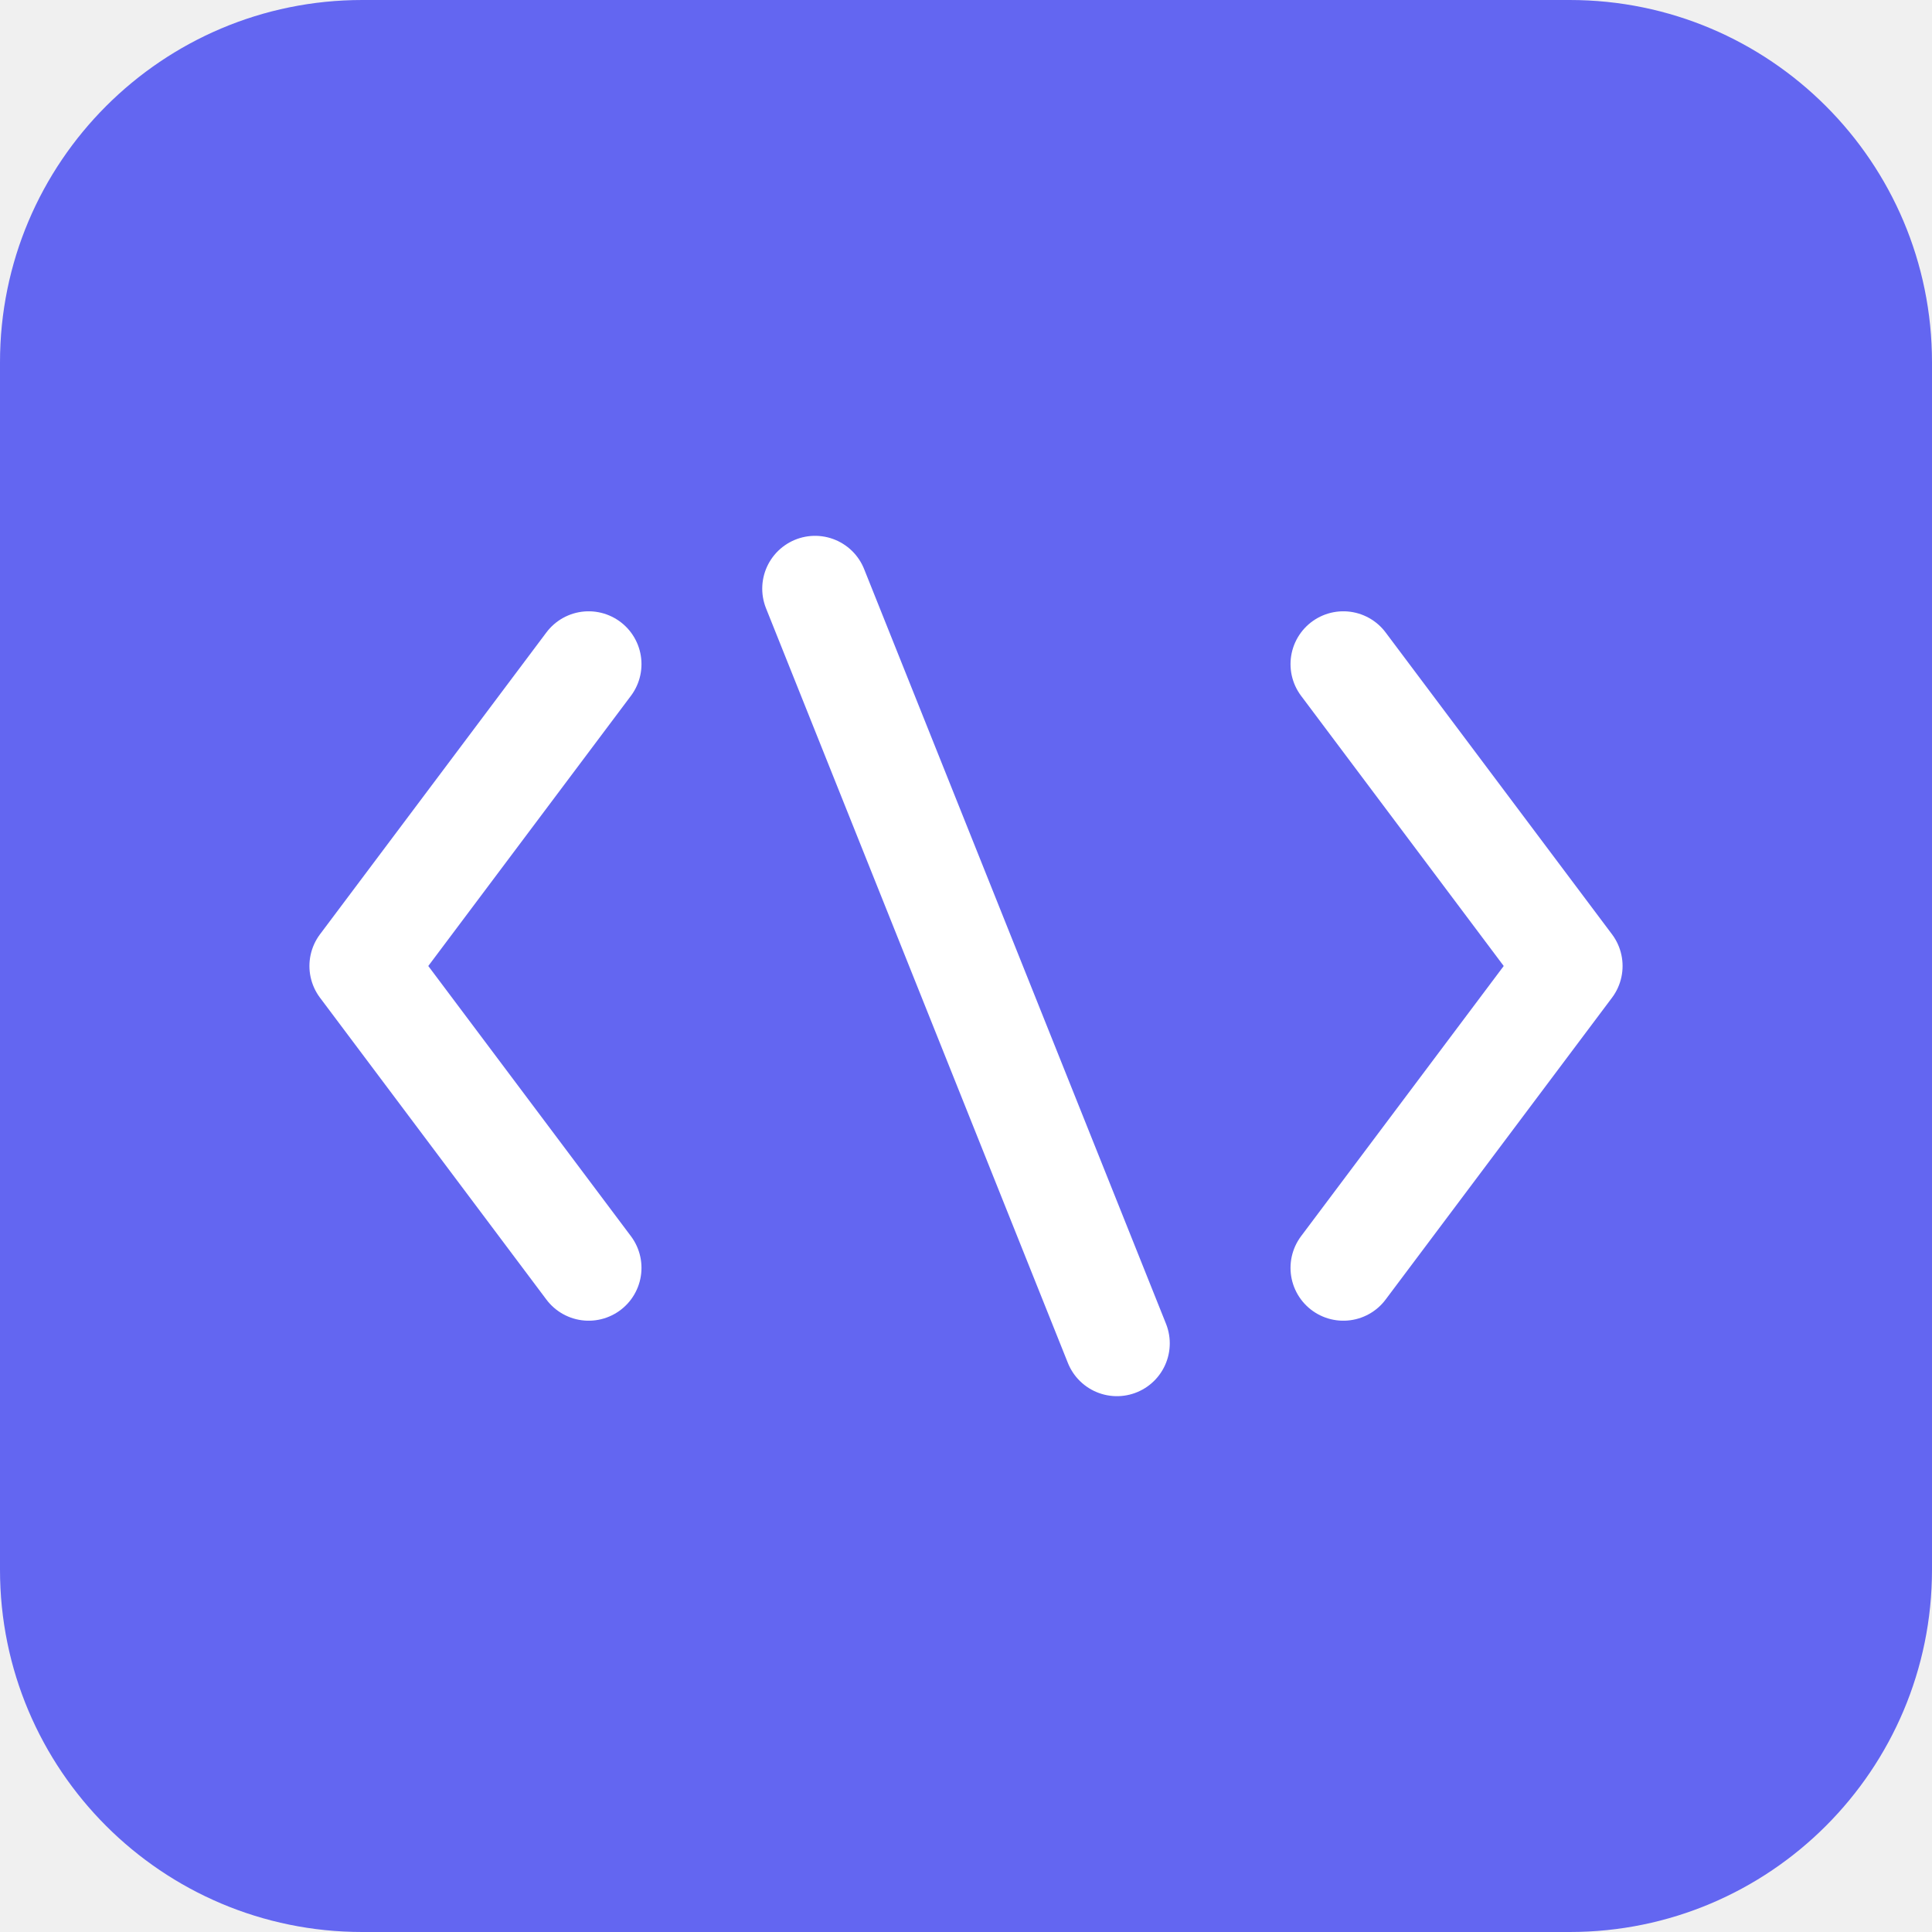
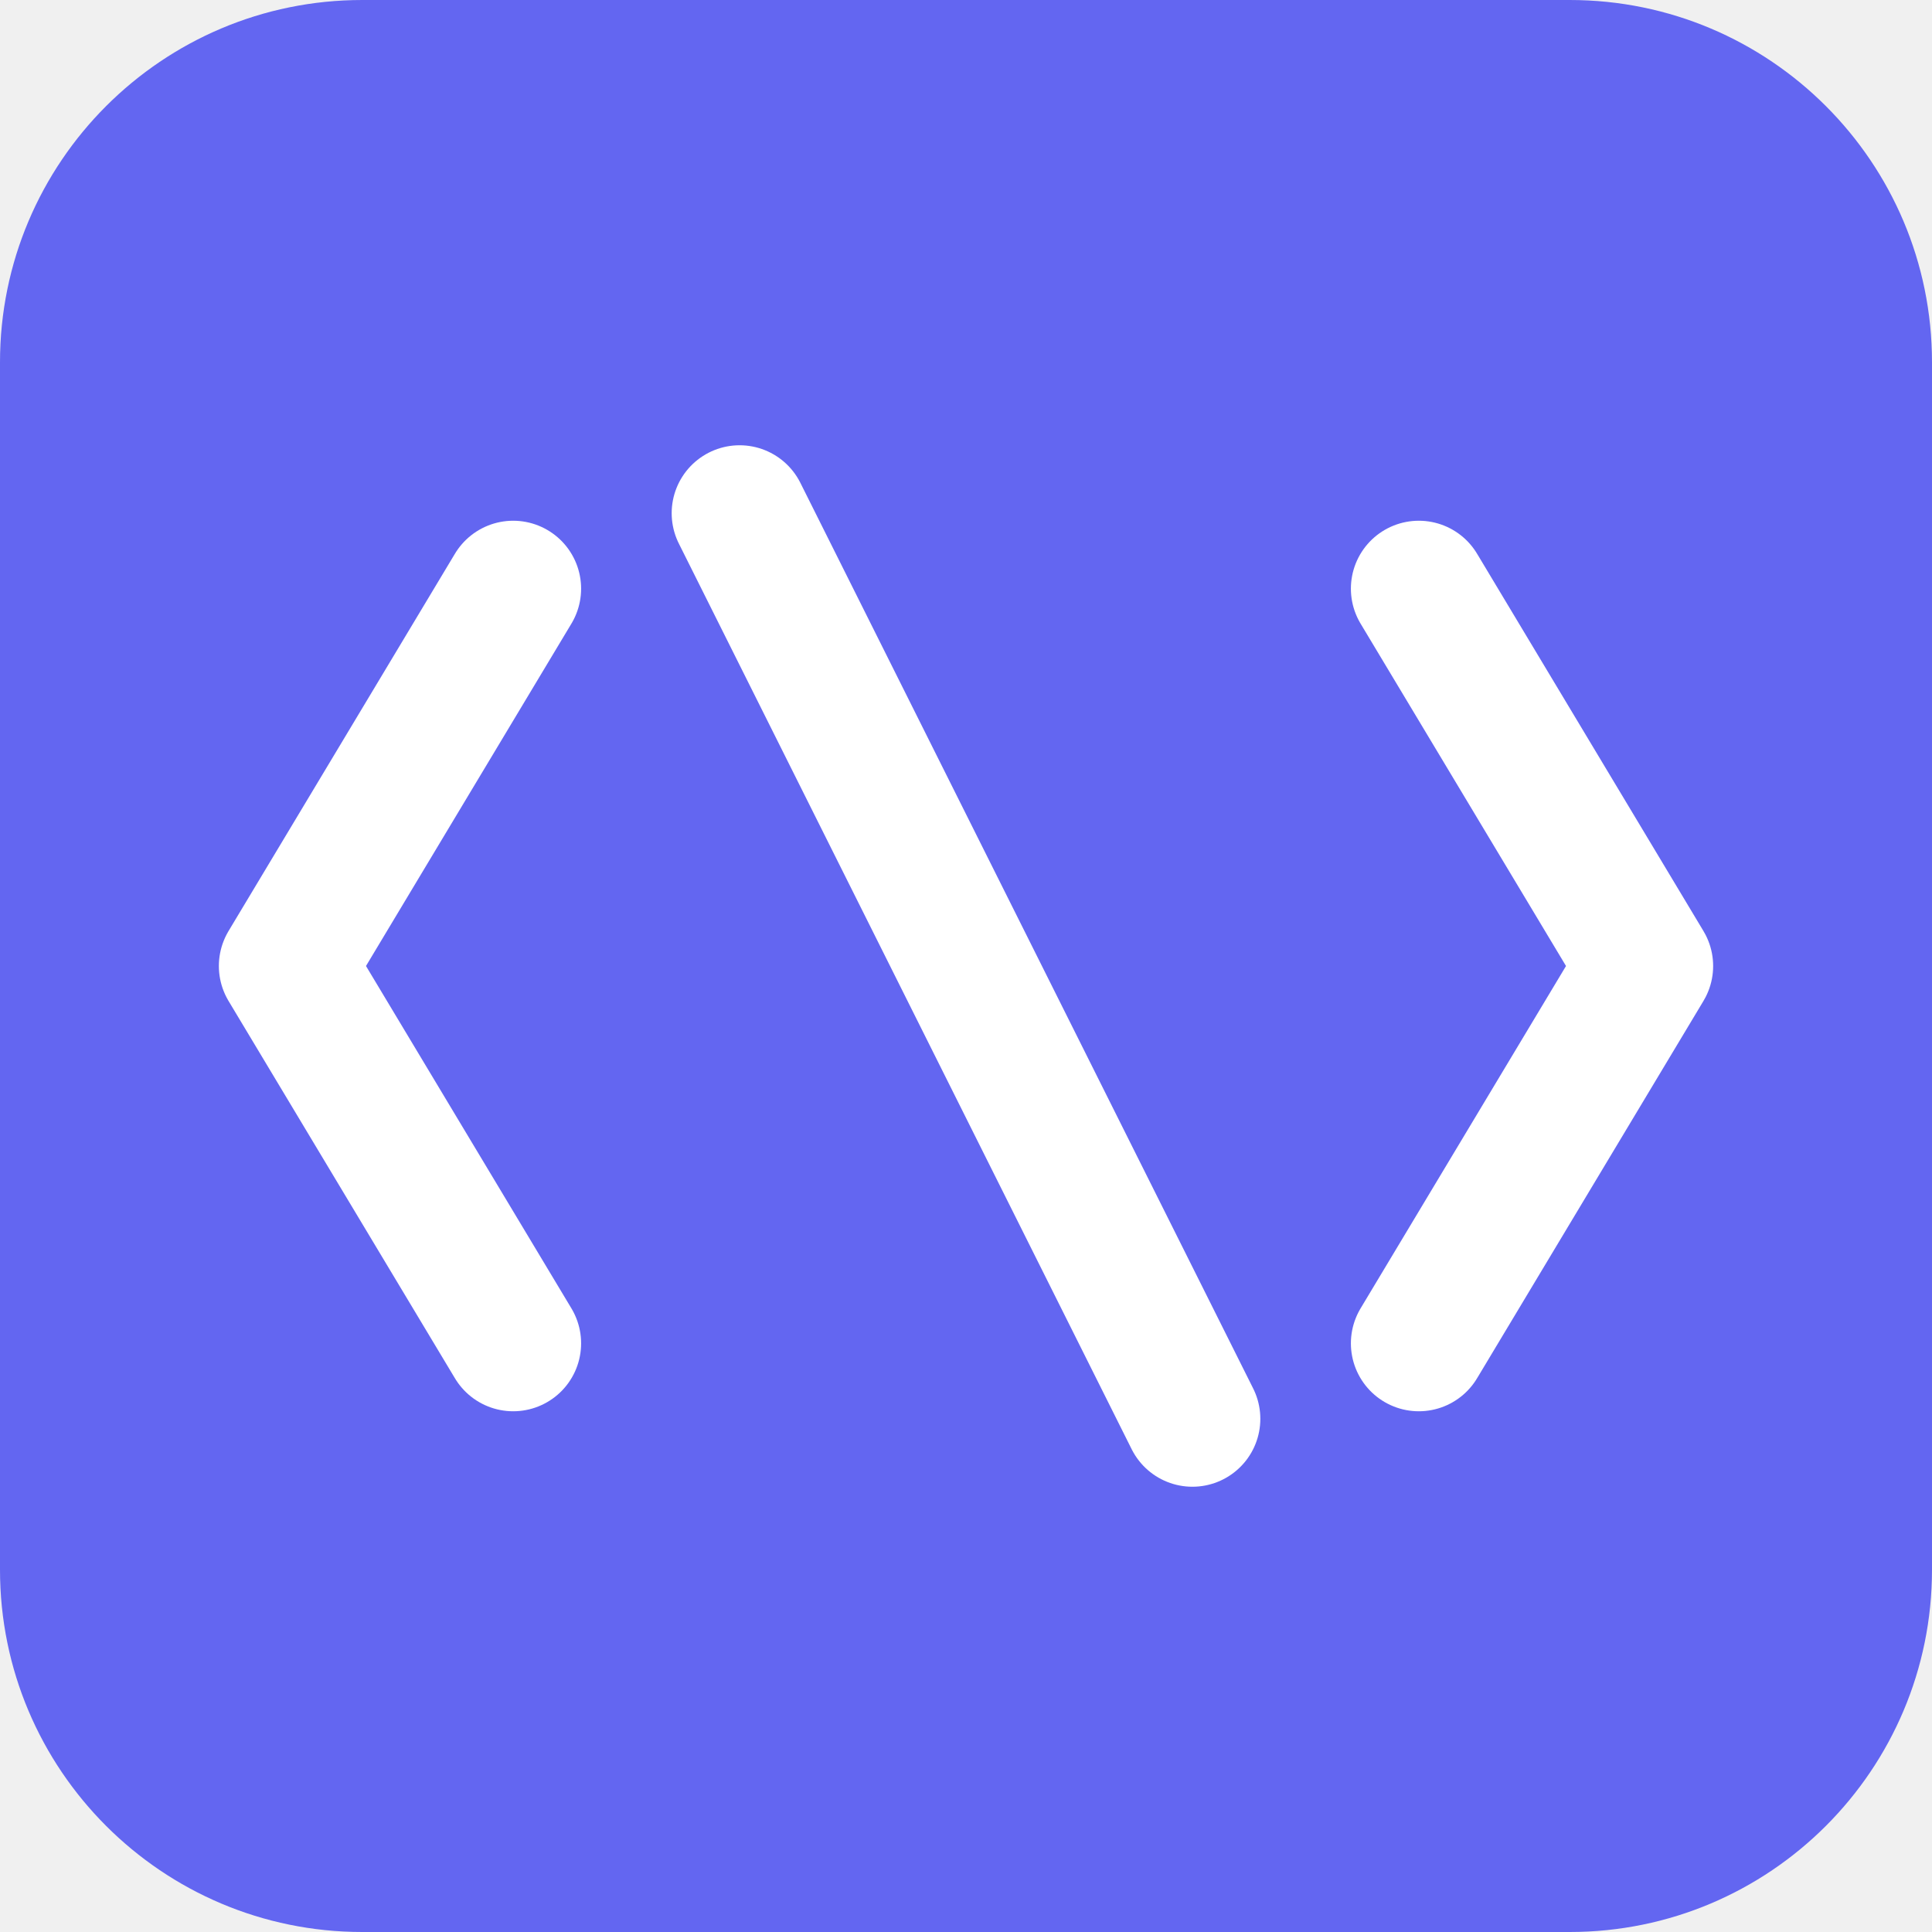
<svg xmlns="http://www.w3.org/2000/svg" width="512" height="512" viewBox="0 0 512 512">
  <defs>
    <linearGradient id="g" x1="0" y1="0" x2="512" y2="512">
      <stop offset="0" stop-color="#6366f1" />
      <stop offset="1" stop-color="#8b5cf6" />
    </linearGradient>
  </defs>
  <rect width="512" height="512" rx="96" fill="url(#g)" />
-   <g transform="translate(256,256)" fill="none" stroke="#fff" stroke-width="28" stroke-linecap="round" stroke-linejoin="round">
-     <path d="M-100,-80 L-160,0 L-100,80" />
-     <path d="M100,-80 L160,0 L100,80" />
-     <line x1="-40" y1="-100" x2="40" y2="100" />
+   <g transform="translate(256,256)" fill="none" stroke="#fff" stroke-width="36" stroke-linecap="round" stroke-linejoin="round">
+     <path d="M-120,-100 L-180,0 L-120,100" />
+     <path d="M120,-100 L180,0 L120,100" />
+     <line x1="-60" y1="-120" x2="60" y2="120" />
  </g>
</svg>
